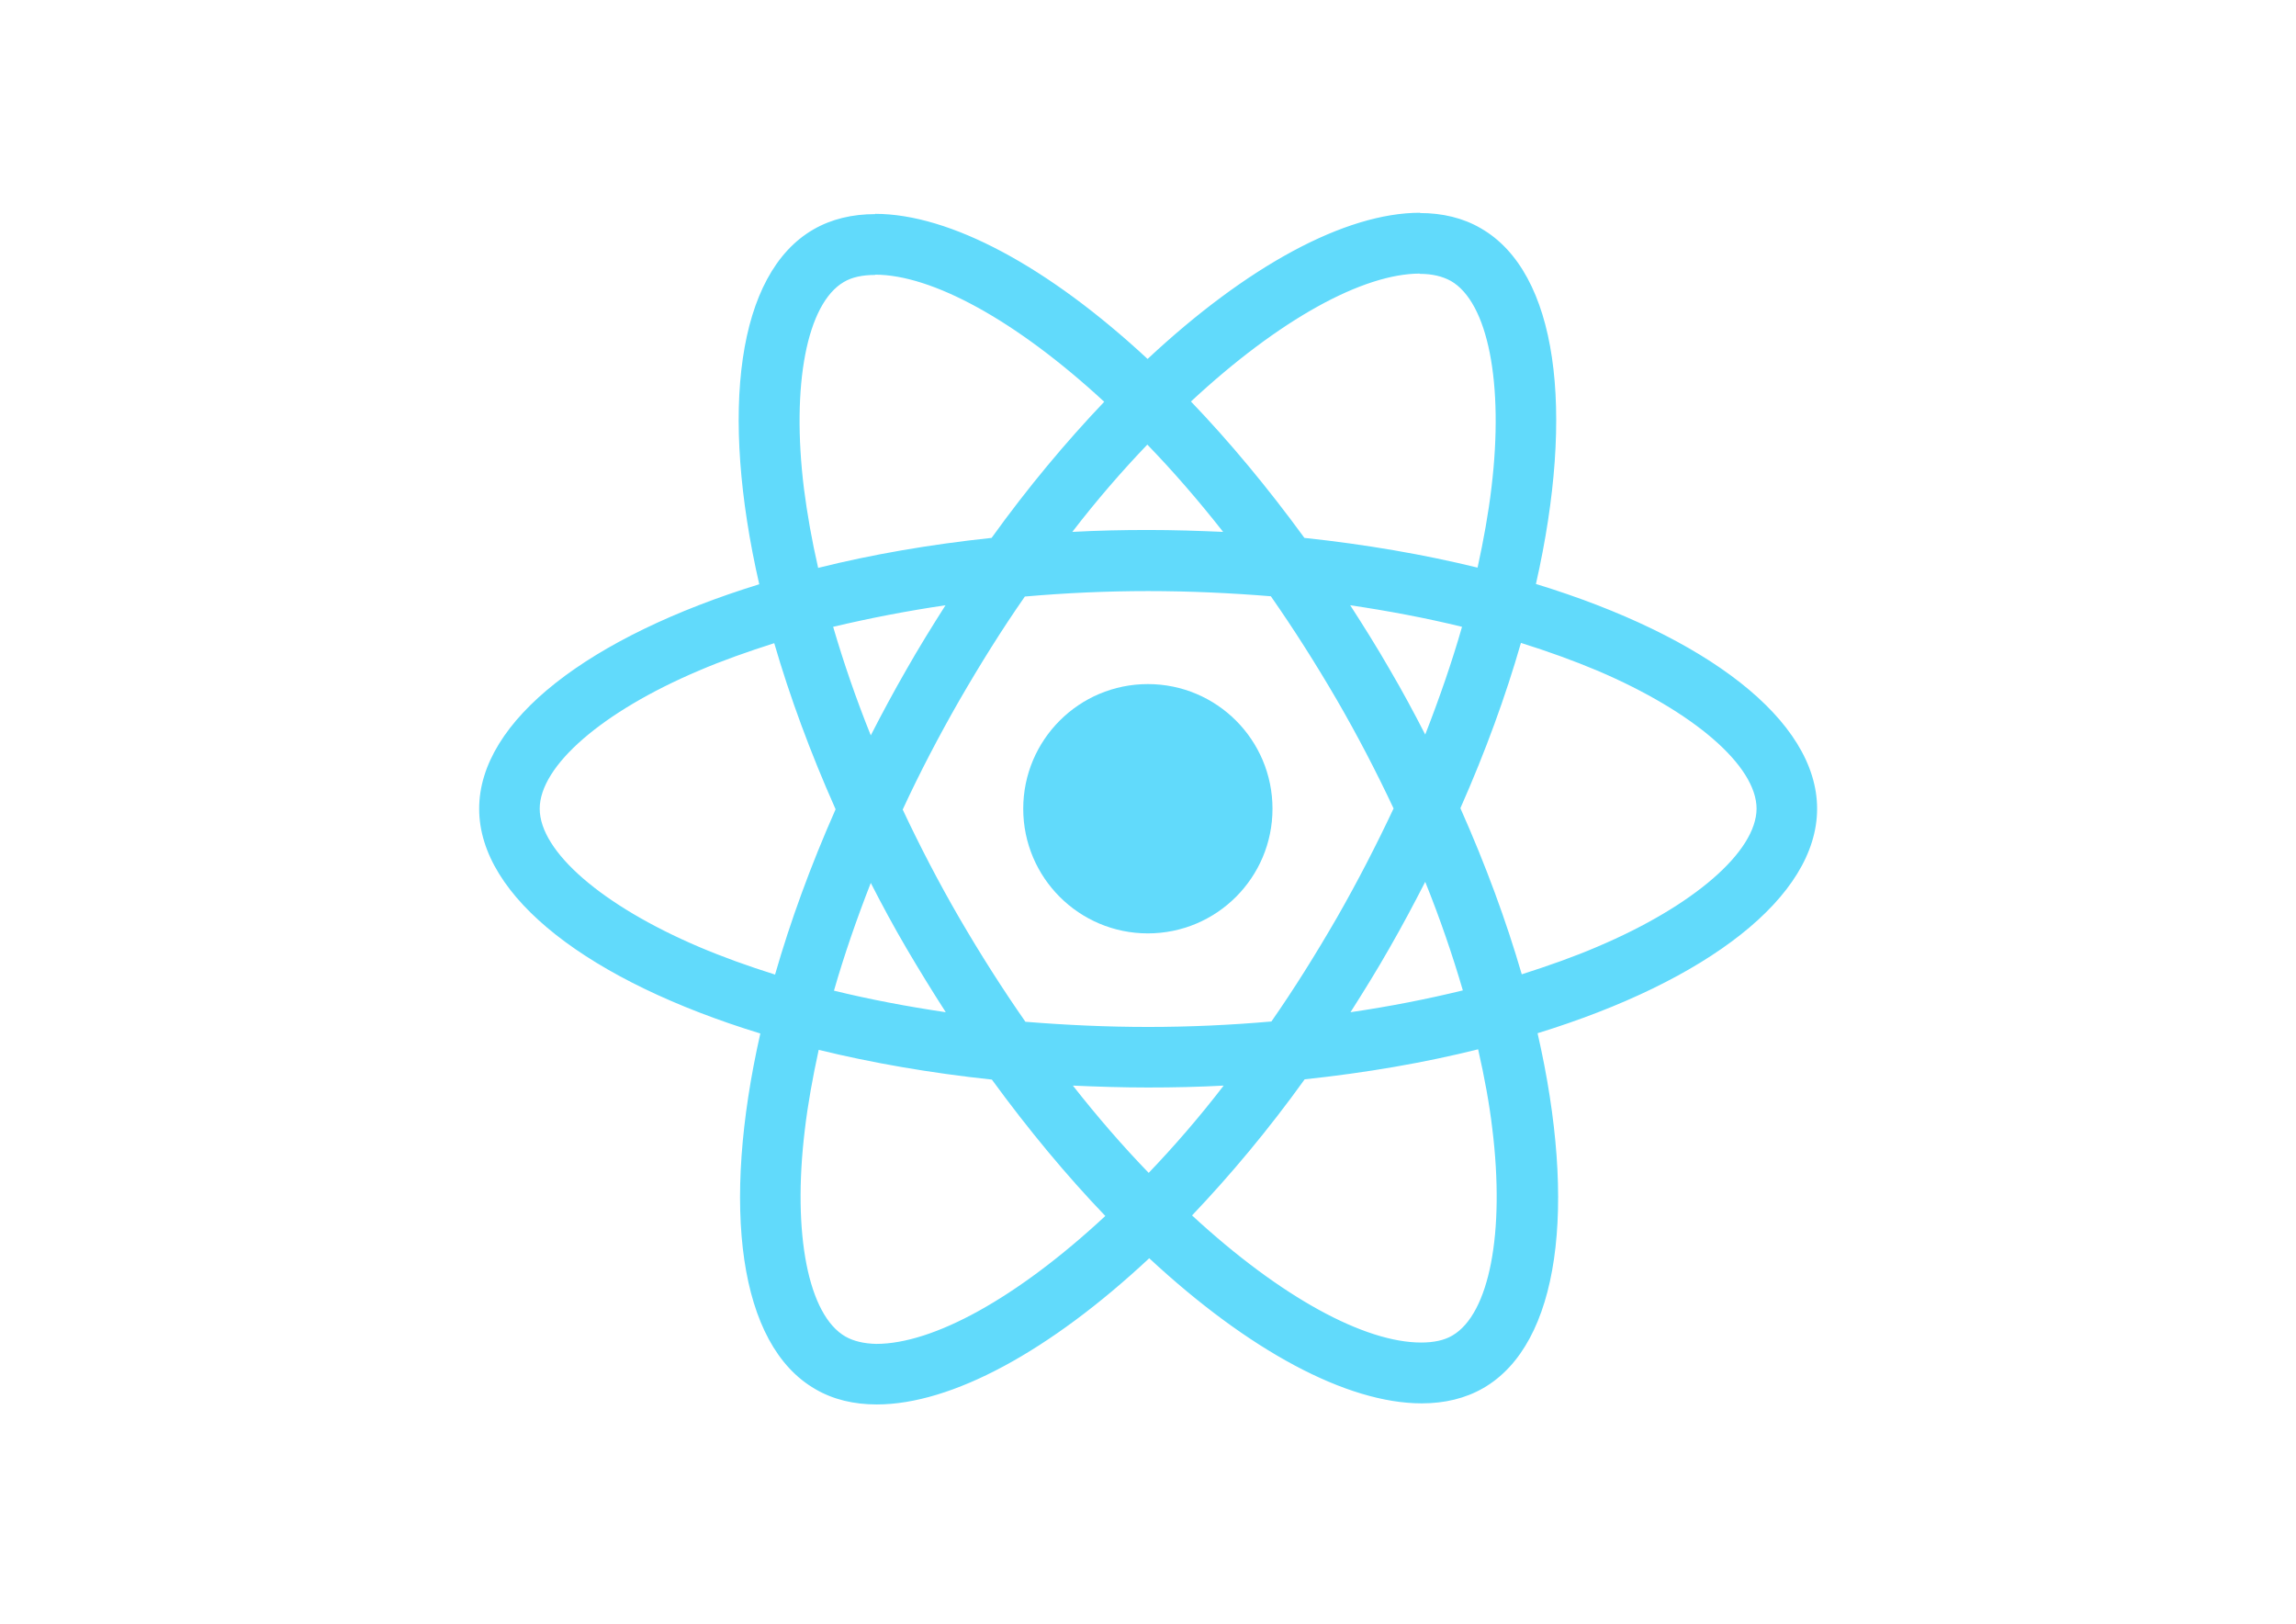
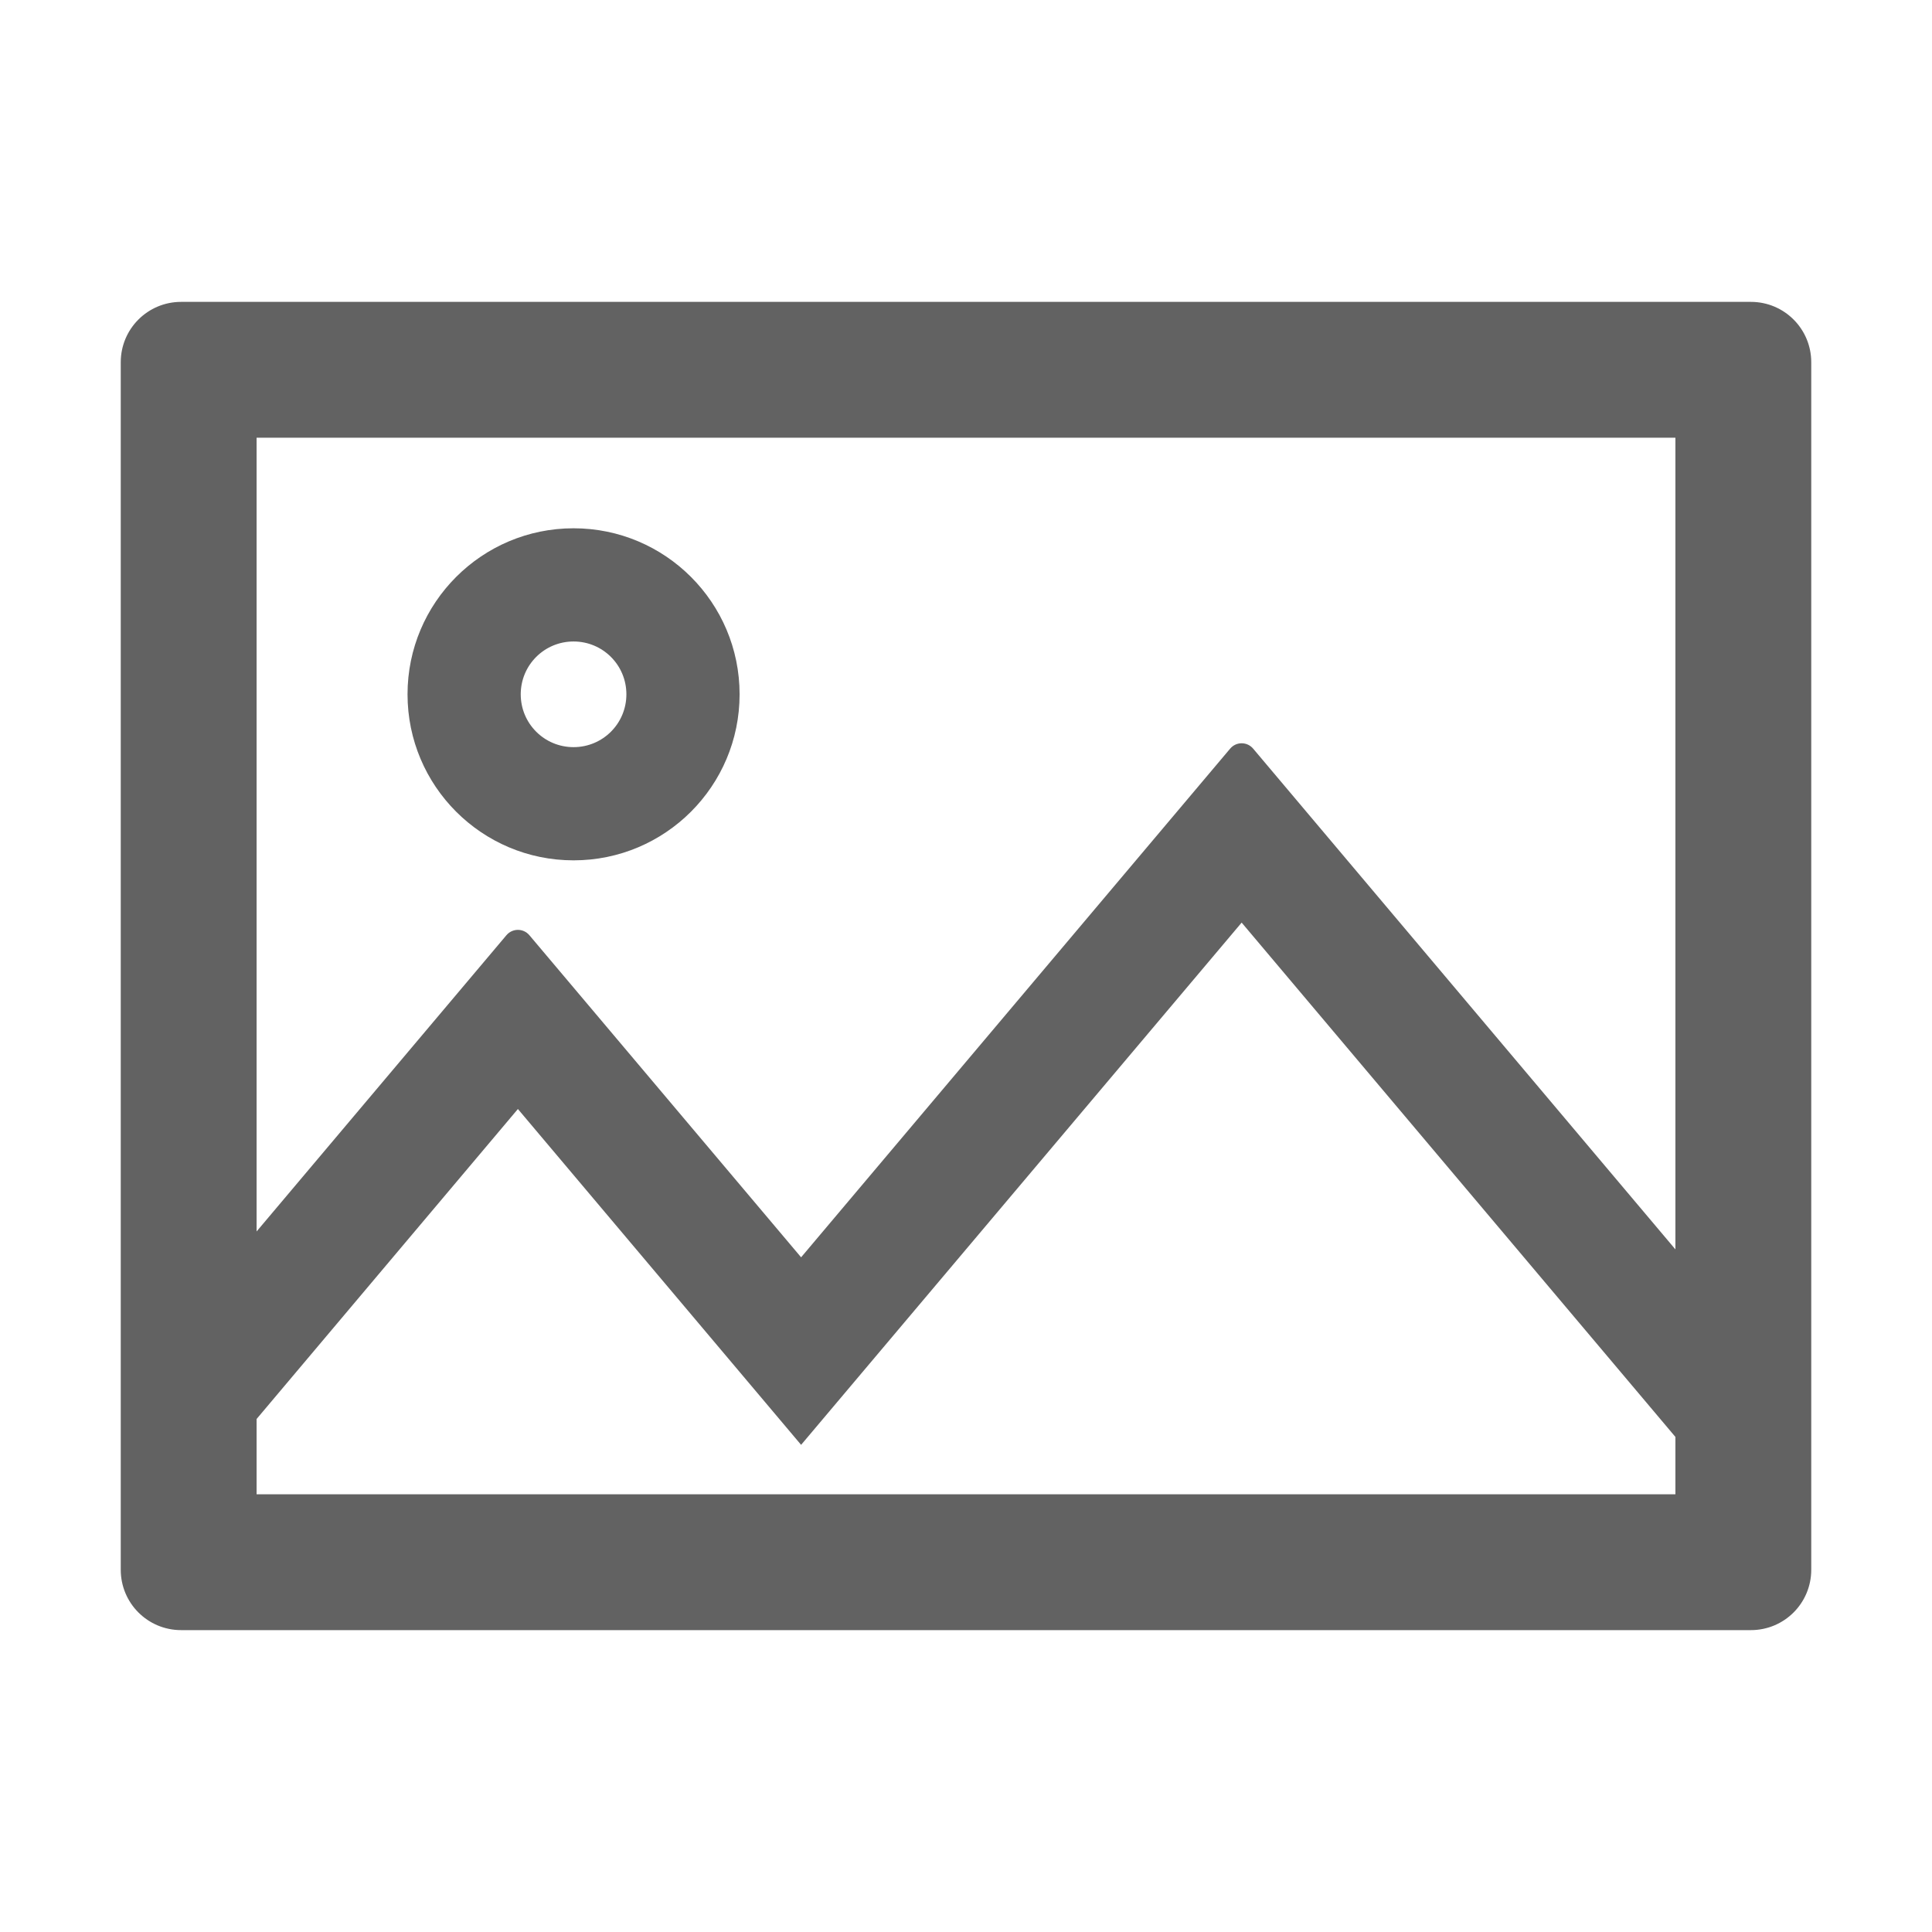
- <svg xmlns="http://www.w3.org/2000/svg" viewBox="0 0 841.9 595.3">
-   <g fill="#61DAFB">
-     <path d="M666.3 296.5c0-32.5-40.7-63.3-103.1-82.4 14.4-63.6 8-114.2-20.2-130.4-6.5-3.8-14.1-5.6-22.4-5.6v22.3c4.6 0 8.3.9 11.4 2.6 13.6 7.8 19.5 37.5 14.9 75.7-1.1 9.4-2.9 19.3-5.1 29.4-19.6-4.8-41-8.5-63.5-10.9-13.5-18.5-27.5-35.3-41.6-50 32.6-30.3 63.2-46.9 84-46.9V78c-27.5 0-63.5 19.6-99.9 53.6-36.4-33.8-72.4-53.2-99.9-53.2v22.3c20.7 0 51.4 16.5 84 46.6-14 14.7-28 31.4-41.3 49.9-22.6 2.4-44 6.1-63.6 11-2.3-10-4-19.7-5.2-29-4.7-38.2 1.1-67.9 14.6-75.8 3-1.8 6.9-2.6 11.5-2.6V78.5c-8.4 0-16 1.8-22.6 5.6-28.1 16.2-34.4 66.7-19.9 130.1-62.2 19.2-102.7 49.9-102.7 82.3 0 32.5 40.7 63.3 103.1 82.4-14.4 63.6-8 114.2 20.2 130.4 6.5 3.8 14.1 5.6 22.5 5.6 27.5 0 63.5-19.6 99.9-53.6 36.4 33.8 72.4 53.2 99.9 53.2 8.4 0 16-1.8 22.6-5.6 28.1-16.2 34.4-66.7 19.9-130.1 62-19.1 102.5-49.9 102.5-82.3zm-130.2-66.7c-3.7 12.9-8.3 26.2-13.5 39.5-4.1-8-8.4-16-13.1-24-4.6-8-9.5-15.8-14.4-23.4 14.2 2.1 27.9 4.7 41 7.9zm-45.8 106.5c-7.8 13.5-15.8 26.3-24.1 38.2-14.9 1.3-30 2-45.2 2-15.1 0-30.2-.7-45-1.9-8.3-11.9-16.4-24.6-24.2-38-7.6-13.1-14.5-26.4-20.8-39.8 6.2-13.4 13.2-26.8 20.7-39.9 7.8-13.5 15.8-26.3 24.1-38.2 14.9-1.3 30-2 45.2-2 15.1 0 30.2.7 45 1.9 8.3 11.9 16.4 24.6 24.2 38 7.6 13.1 14.5 26.4 20.8 39.8-6.3 13.4-13.2 26.8-20.7 39.9zm32.3-13c5.4 13.4 10 26.8 13.8 39.8-13.1 3.2-26.9 5.9-41.2 8 4.9-7.7 9.8-15.6 14.4-23.7 4.6-8 8.9-16.1 13-24.1zM421.2 430c-9.3-9.6-18.6-20.3-27.8-32 9 .4 18.2.7 27.5.7 9.4 0 18.7-.2 27.8-.7-9 11.7-18.3 22.4-27.5 32zm-74.4-58.9c-14.2-2.1-27.9-4.7-41-7.9 3.7-12.9 8.3-26.2 13.5-39.5 4.1 8 8.4 16 13.1 24 4.7 8 9.5 15.8 14.4 23.4zM420.7 163c9.3 9.6 18.6 20.3 27.8 32-9-.4-18.2-.7-27.5-.7-9.4 0-18.7.2-27.8.7 9-11.7 18.3-22.4 27.5-32zm-74 58.9c-4.9 7.7-9.8 15.6-14.4 23.7-4.6 8-8.9 16-13 24-5.4-13.4-10-26.8-13.8-39.8 13.1-3.1 26.9-5.8 41.2-7.9zm-90.5 125.2c-35.4-15.1-58.3-34.9-58.3-50.6 0-15.7 22.9-35.6 58.3-50.6 8.6-3.7 18-7 27.7-10.1 5.7 19.6 13.2 40 22.5 60.9-9.2 20.8-16.6 41.1-22.2 60.6-9.9-3.1-19.3-6.5-28-10.2zM310 490c-13.6-7.8-19.5-37.5-14.9-75.7 1.1-9.4 2.9-19.3 5.1-29.4 19.6 4.8 41 8.5 63.5 10.9 13.5 18.5 27.5 35.3 41.6 50-32.6 30.3-63.2 46.9-84 46.9-4.5-.1-8.3-1-11.3-2.7zm237.2-76.2c4.7 38.2-1.1 67.9-14.6 75.8-3 1.8-6.9 2.6-11.5 2.6-20.7 0-51.4-16.5-84-46.6 14-14.7 28-31.4 41.3-49.9 22.6-2.4 44-6.1 63.6-11 2.3 10.1 4.1 19.8 5.2 29.1zm38.5-66.7c-8.6 3.7-18 7-27.7 10.1-5.7-19.6-13.2-40-22.5-60.9 9.2-20.8 16.6-41.1 22.2-60.6 9.9 3.1 19.3 6.5 28.1 10.2 35.4 15.1 58.3 34.9 58.3 50.6-.1 15.7-23 35.6-58.4 50.6zM320.8 78.4z" />
-     <circle cx="420.9" cy="296.5" r="45.7" />
-     <path d="M520.5 78.1z" />
-   </g>
+ <svg xmlns="http://www.w3.org/2000/svg" width="1024" height="1024" preserveAspectRatio="xMidYMid meet" viewBox="0 0 1024 1024" style="-ms-transform: rotate(360deg); -webkit-transform: rotate(360deg); transform: rotate(360deg);">
+   <path d="M928 160H96c-17.7 0-32 14.3-32 32v640c0 17.7 14.3 32 32 32h832c17.7 0 32-14.3 32-32V192c0-17.7-14.3-32-32-32zm-40 632H136v-39.9l138.5-164.3l150.1 178L658.1 489L888 761.6V792zm0-129.8L664.2 396.8c-3.2-3.8-9-3.8-12.2 0L424.6 666.4l-144-170.7c-3.2-3.8-9-3.8-12.2 0L136 652.7V232h752v430.2zM304 456a88 88 0 1 0 0-176a88 88 0 0 0 0 176zm0-116c15.5 0 28 12.5 28 28s-12.5 28-28 28s-28-12.5-28-28s12.5-28 28-28z" fill="#626262" />
+   <rect x="0" y="0" width="1024" height="1024" fill="rgba(0, 0, 0, 0)" />
</svg>
